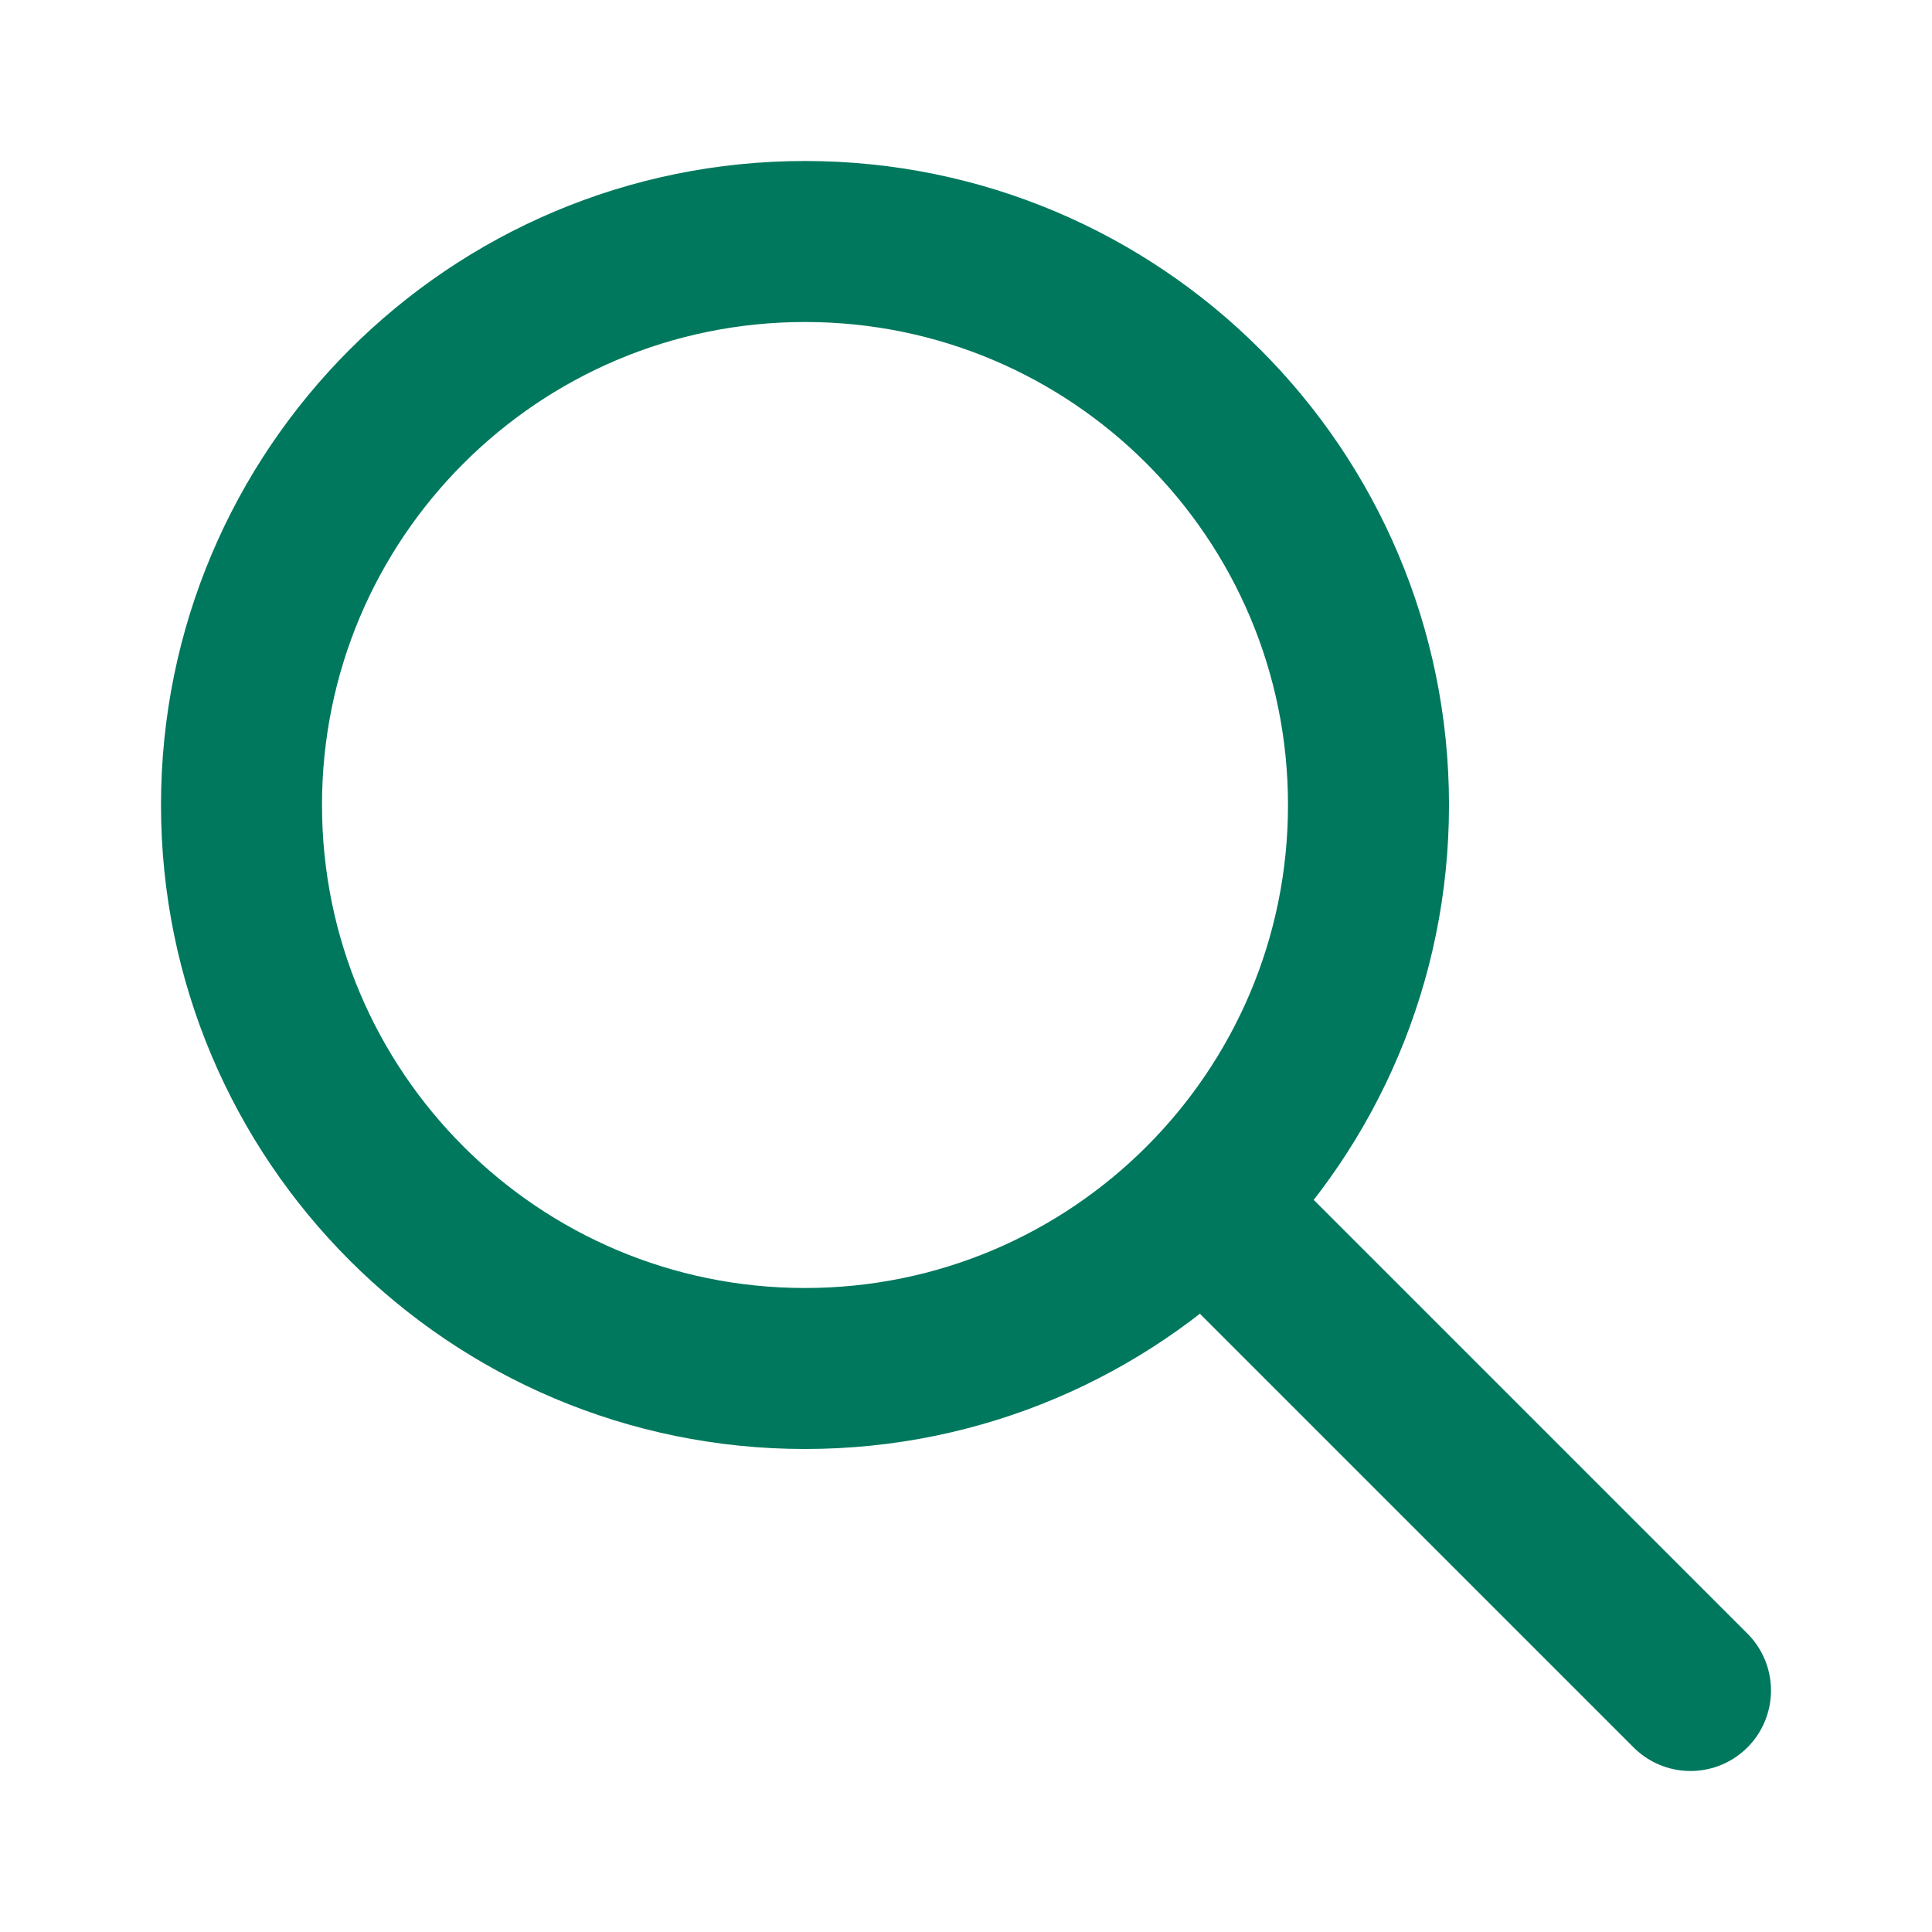
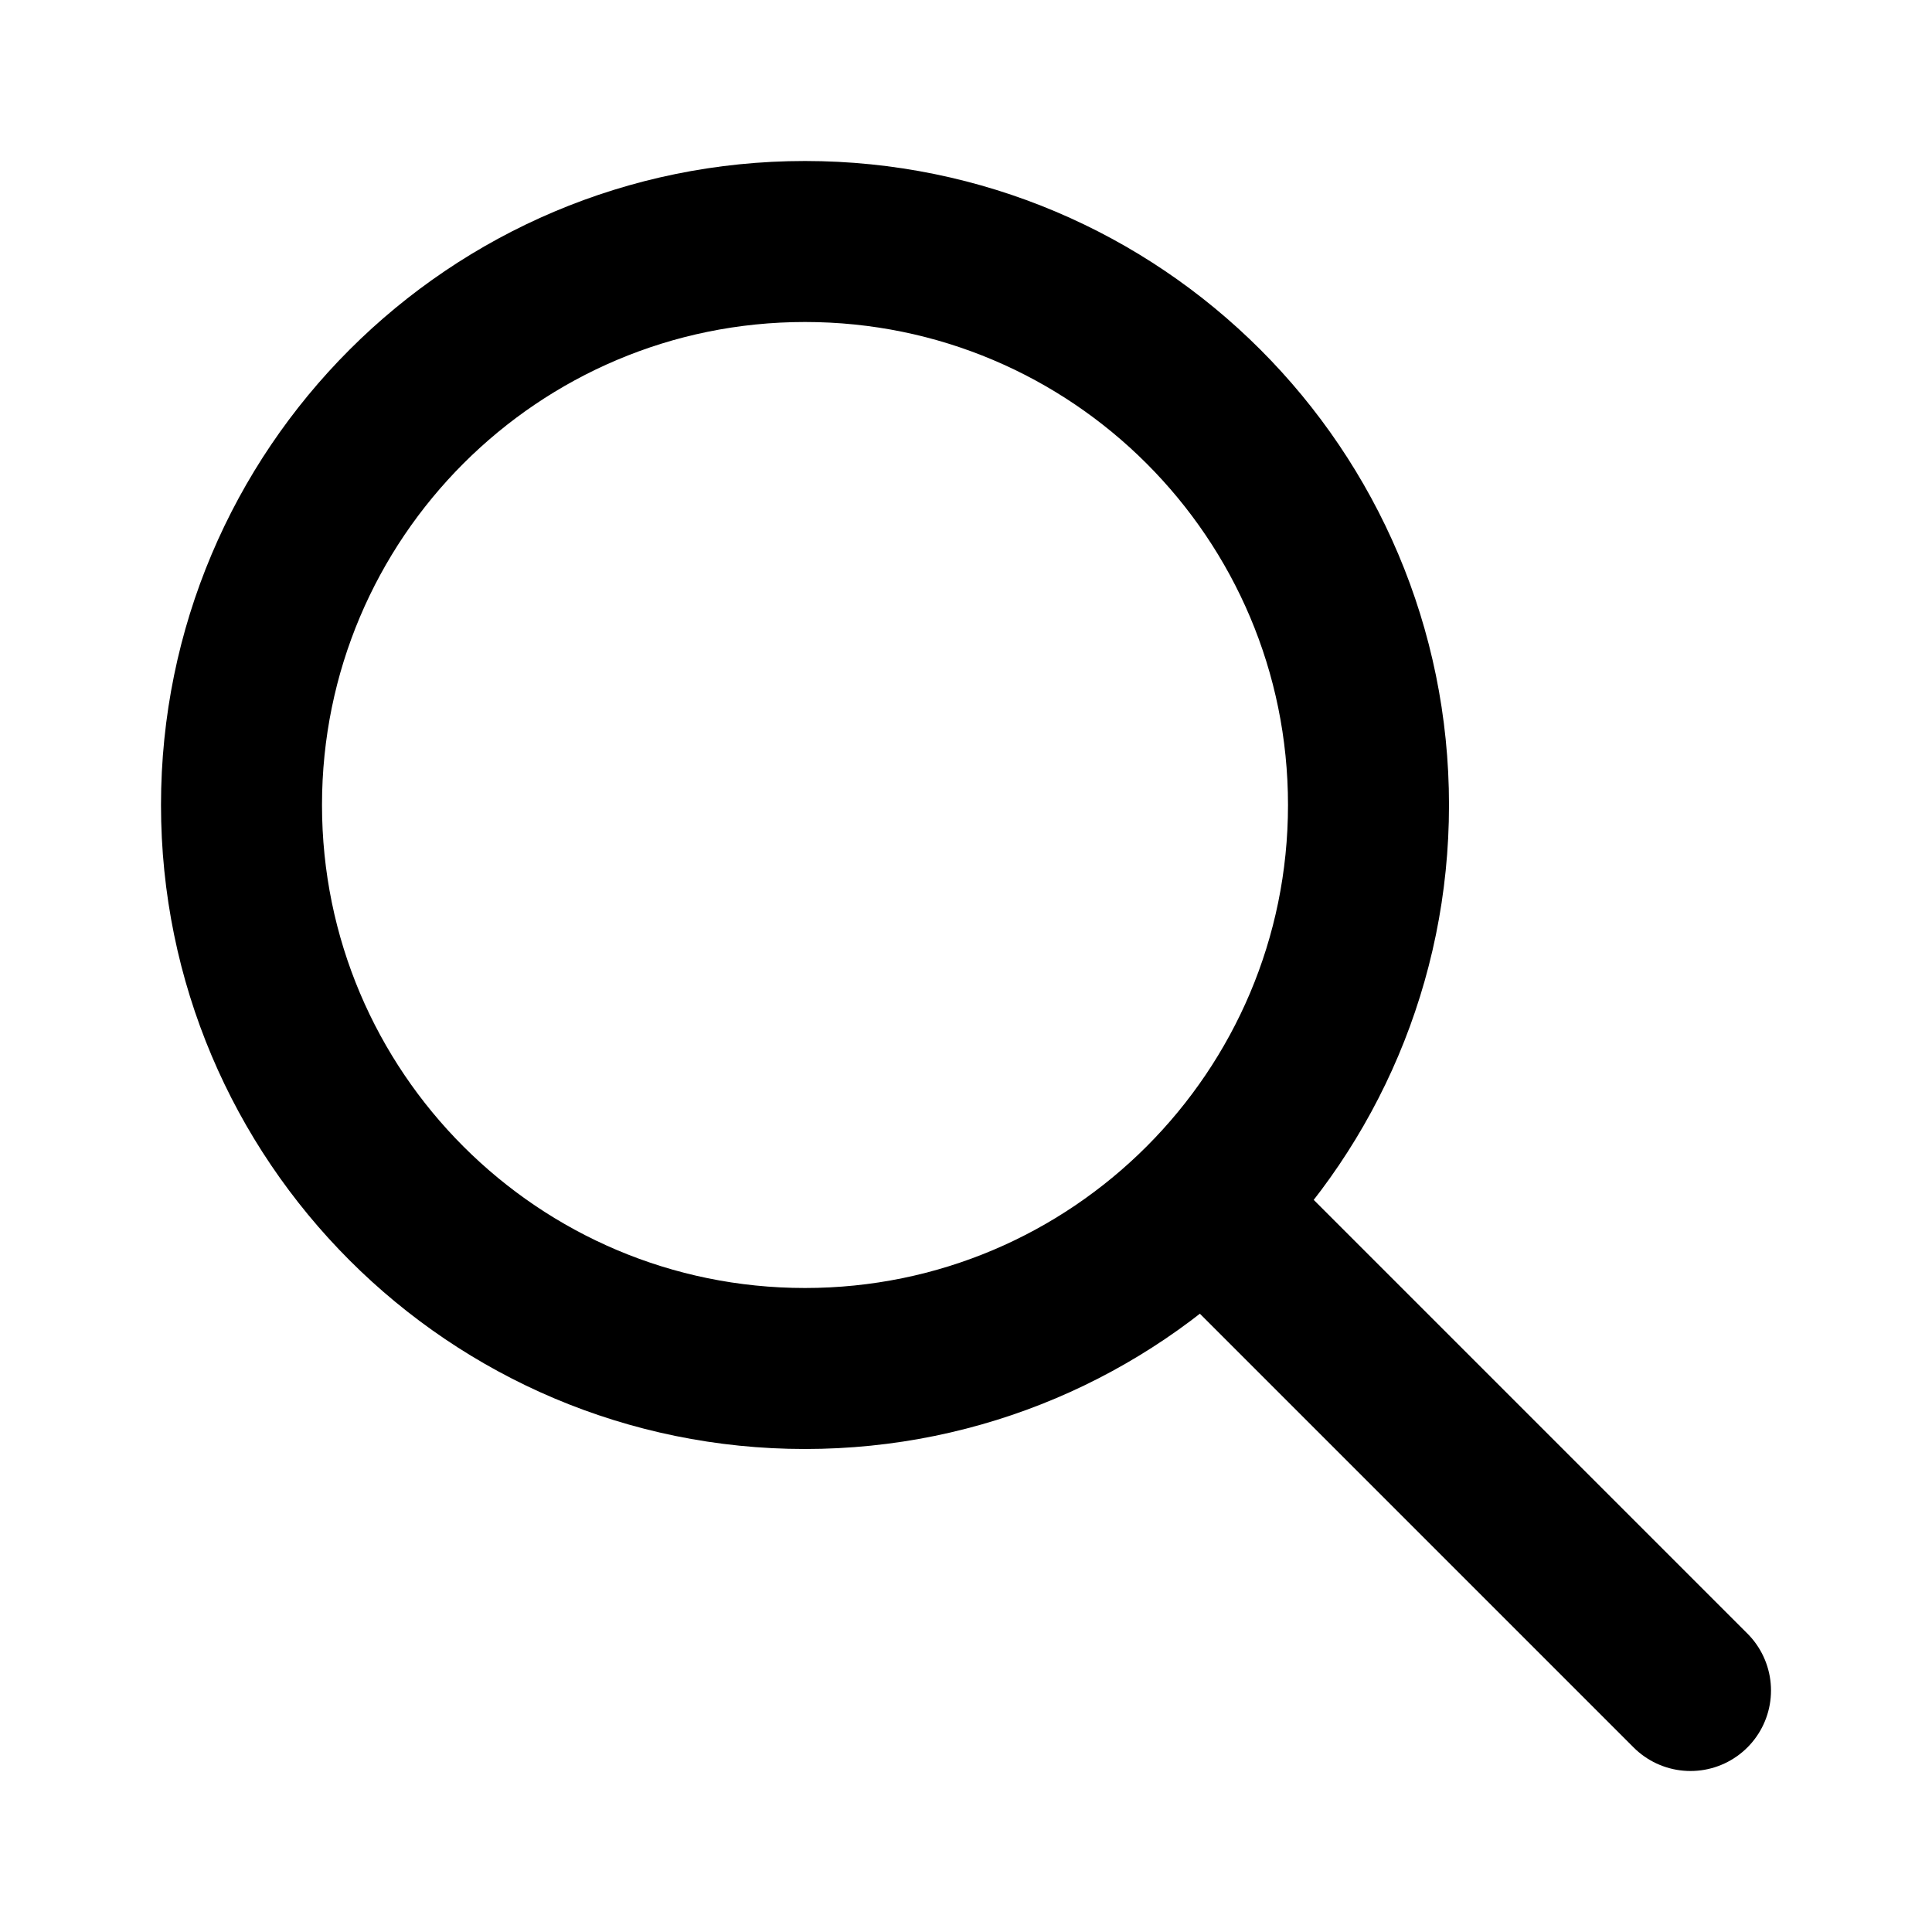
- <svg xmlns="http://www.w3.org/2000/svg" width="24" height="24" viewBox="0 0 24 24" fill="none" stroke="#00785D" stroke-width="2" stroke-linecap="round" stroke-linejoin="round" class="icon icon-tabler icons-tabler-outline icon-tabler-search">
+ <svg xmlns="http://www.w3.org/2000/svg" width="24" height="24" viewBox="0 0 24 24" fill="none" stroke="currentColor" stroke-width="2" stroke-linecap="round" stroke-linejoin="round" class="icon icon-tabler icons-tabler-outline icon-tabler-search">
  <path stroke="none" d="M0 0h24v24H0z" fill="none" />
  <path d="M10 10m-7 0a7 7 0 1 0 14 0a7 7 0 1 0 -14 0" />
  <path d="M21 21l-6 -6" />
</svg>
